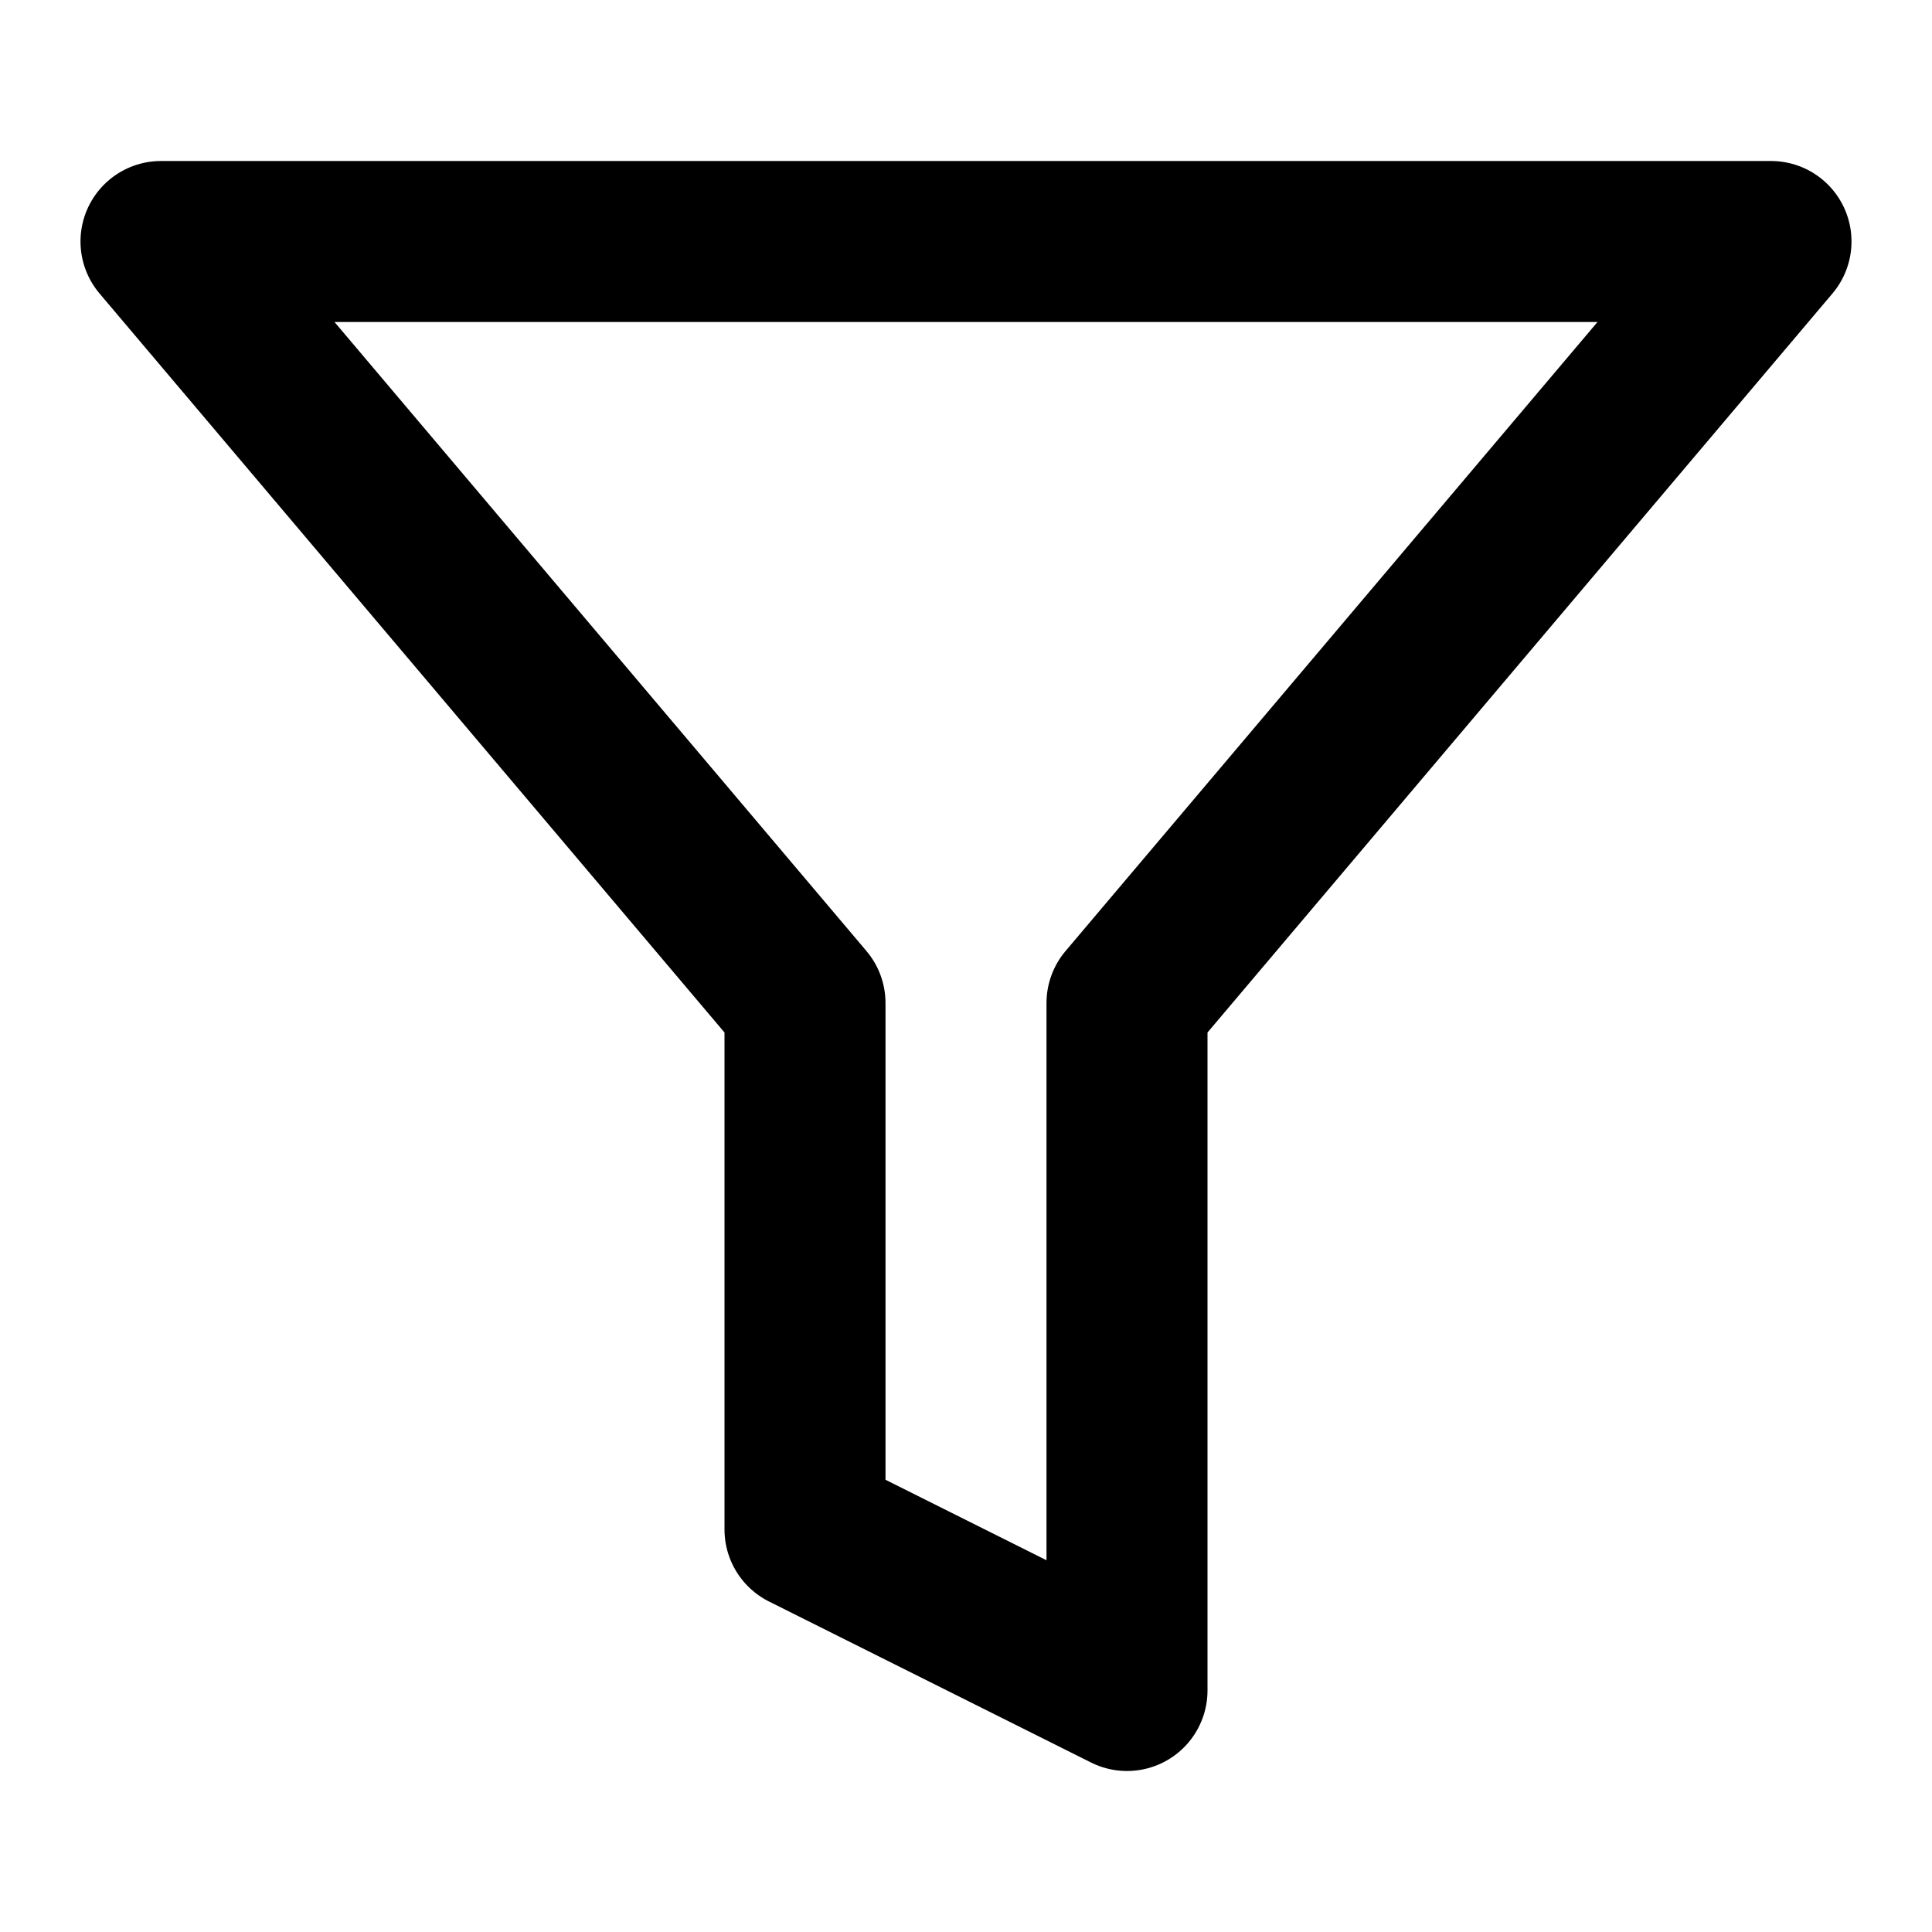
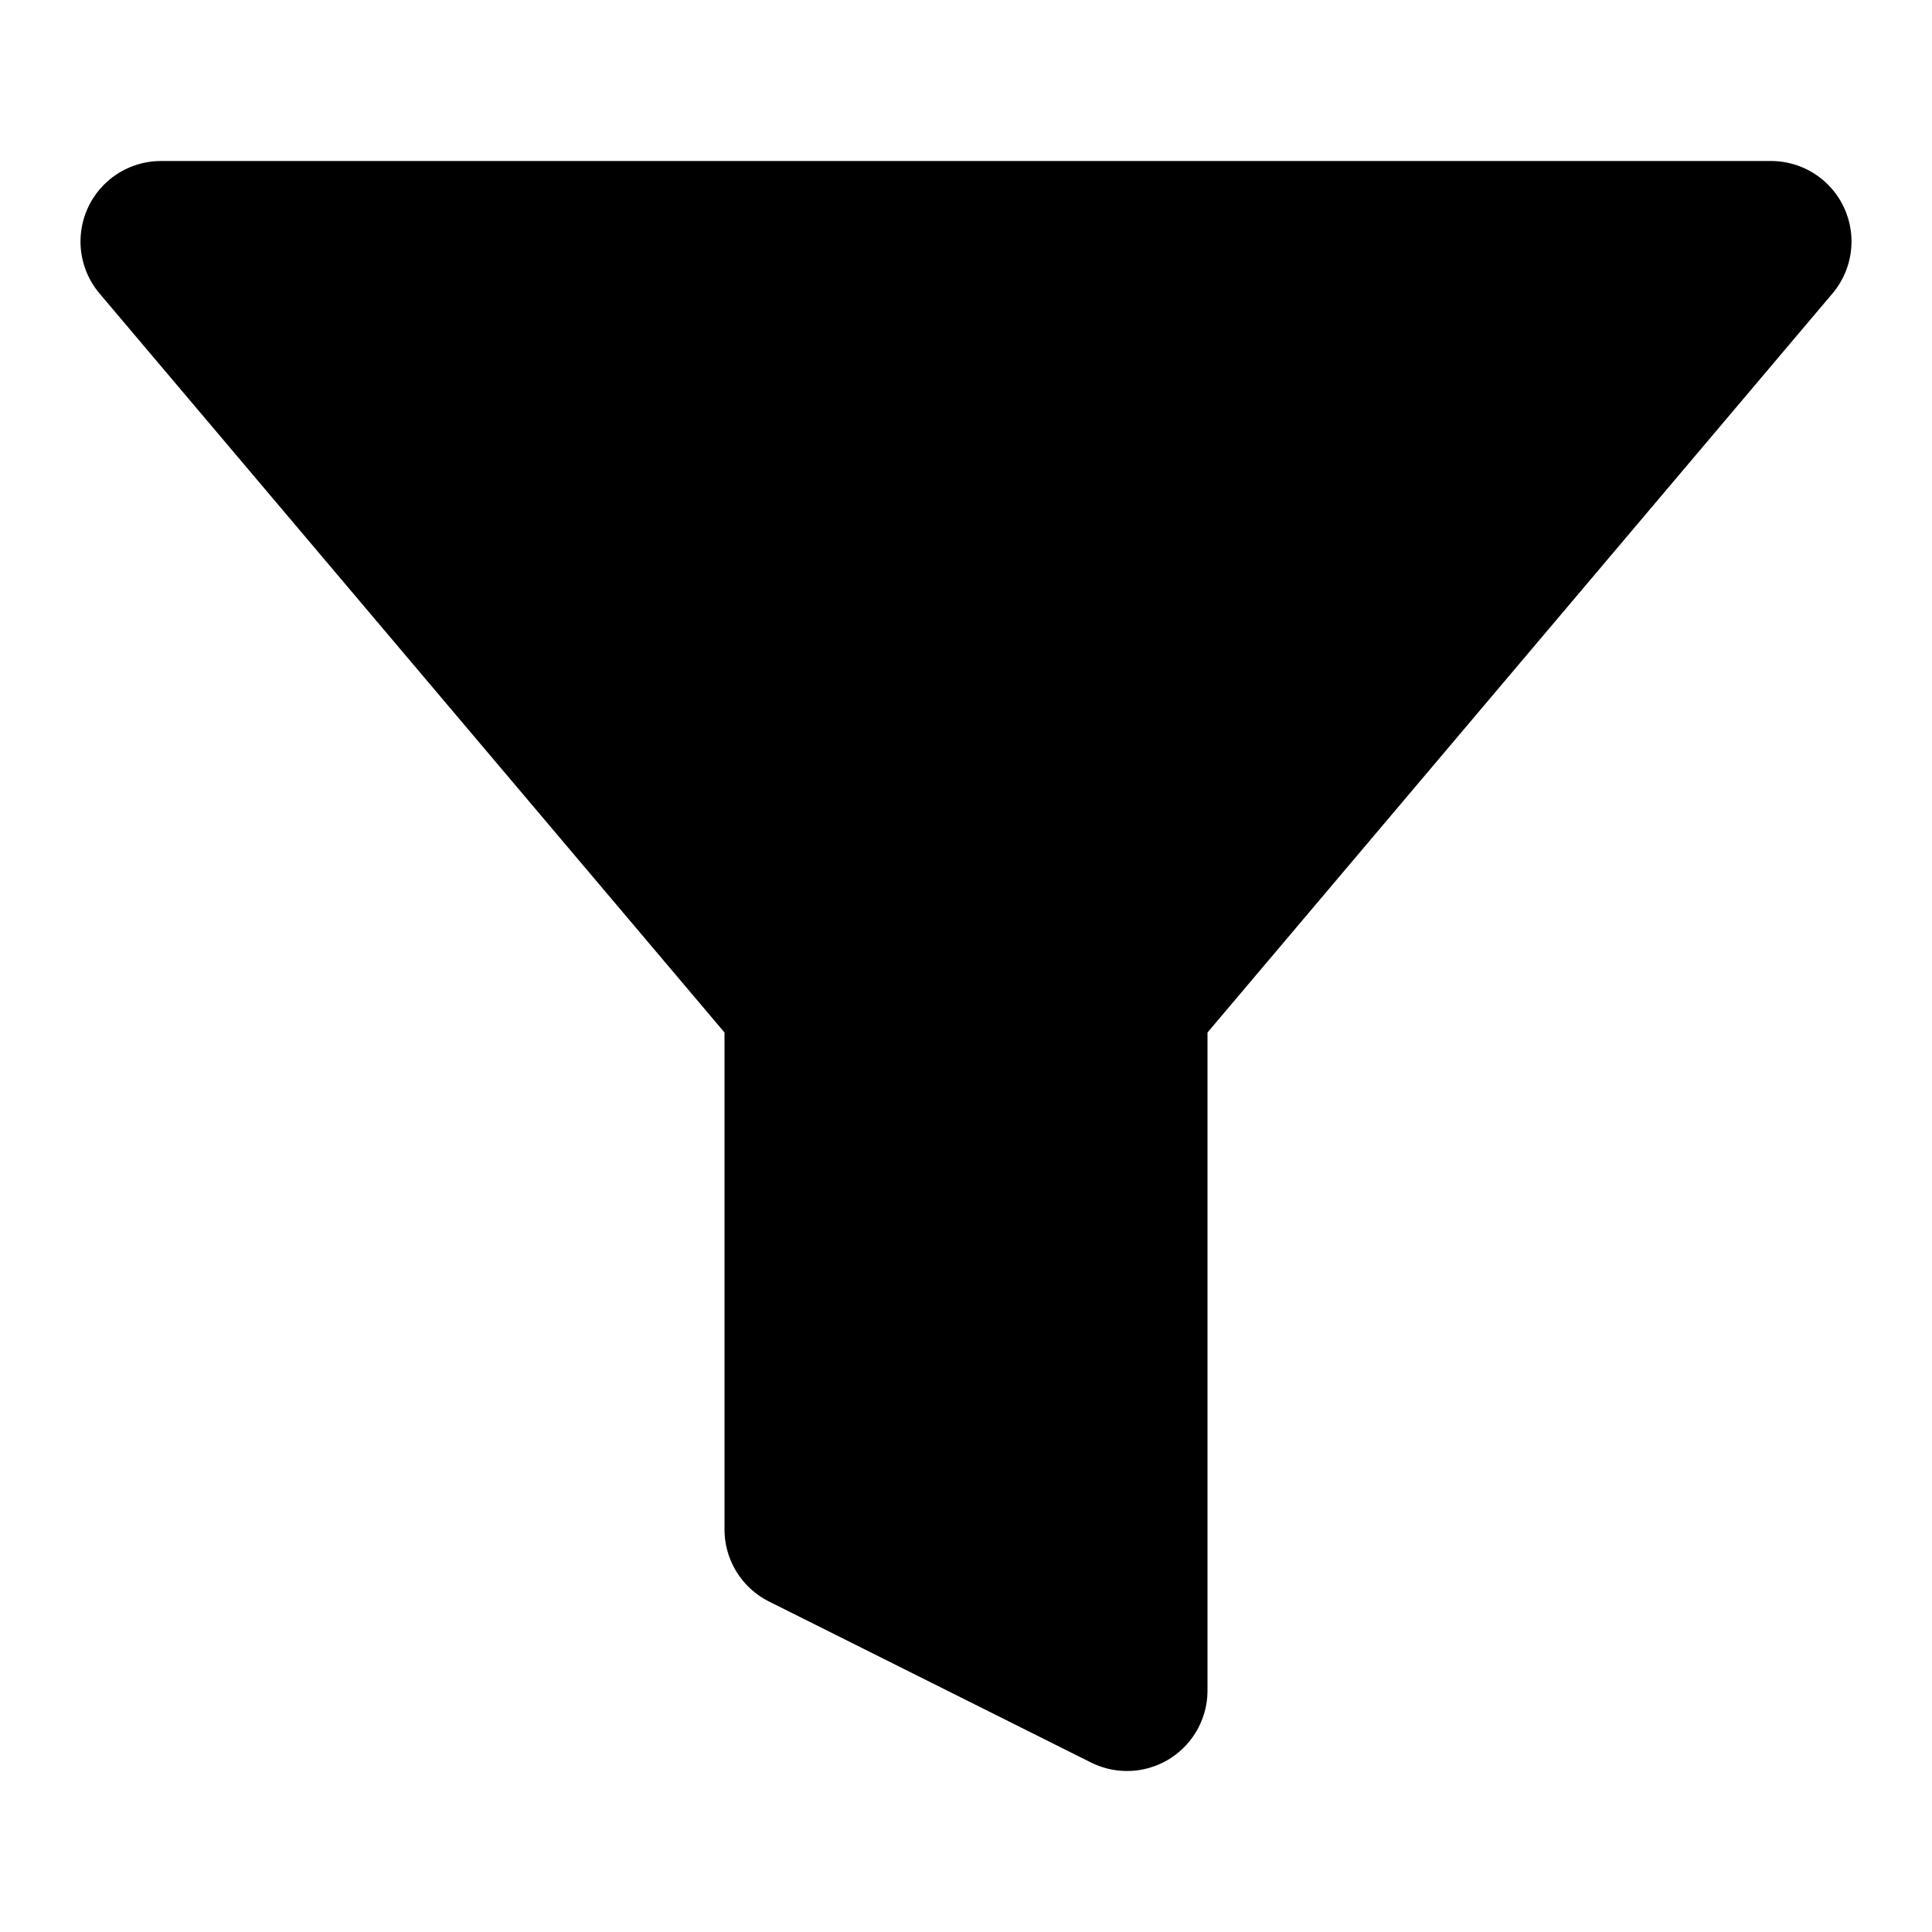
- <svg xmlns="http://www.w3.org/2000/svg" focusable="false" height="1.5em" width="1.5em">
+ <svg xmlns="http://www.w3.org/2000/svg" width="1.5em" height="1.5em">
  <g id="tuiIconFilterLarge">
-     <svg fill="none" height="1.5em" overflow="visible" viewBox="0 0 24 24" width="1.5em" x="50%" y="50%">
+     <svg x="50%" y="50%" width="1.5em" height="1.5em" overflow="visible" viewBox="0 0 24 24">
      <svg x="-12" y="-12">
-         <path d="M22 3H2l8 9.46V19l4 2v-8.54L22 3z" stroke="currentColor" stroke-linecap="round" stroke-linejoin="round" stroke-width="2" />
+         <svg width="24" height="24" viewBox="0 0 24 24" stroke="currentColor" stroke-width="2" stroke-linecap="round" stroke-linejoin="round">
+           <polygon points="22 3 2 3 10 12.46 10 19 14 21 14 12.46 22 3" />
+         </svg>
      </svg>
    </svg>
  </g>
</svg>
